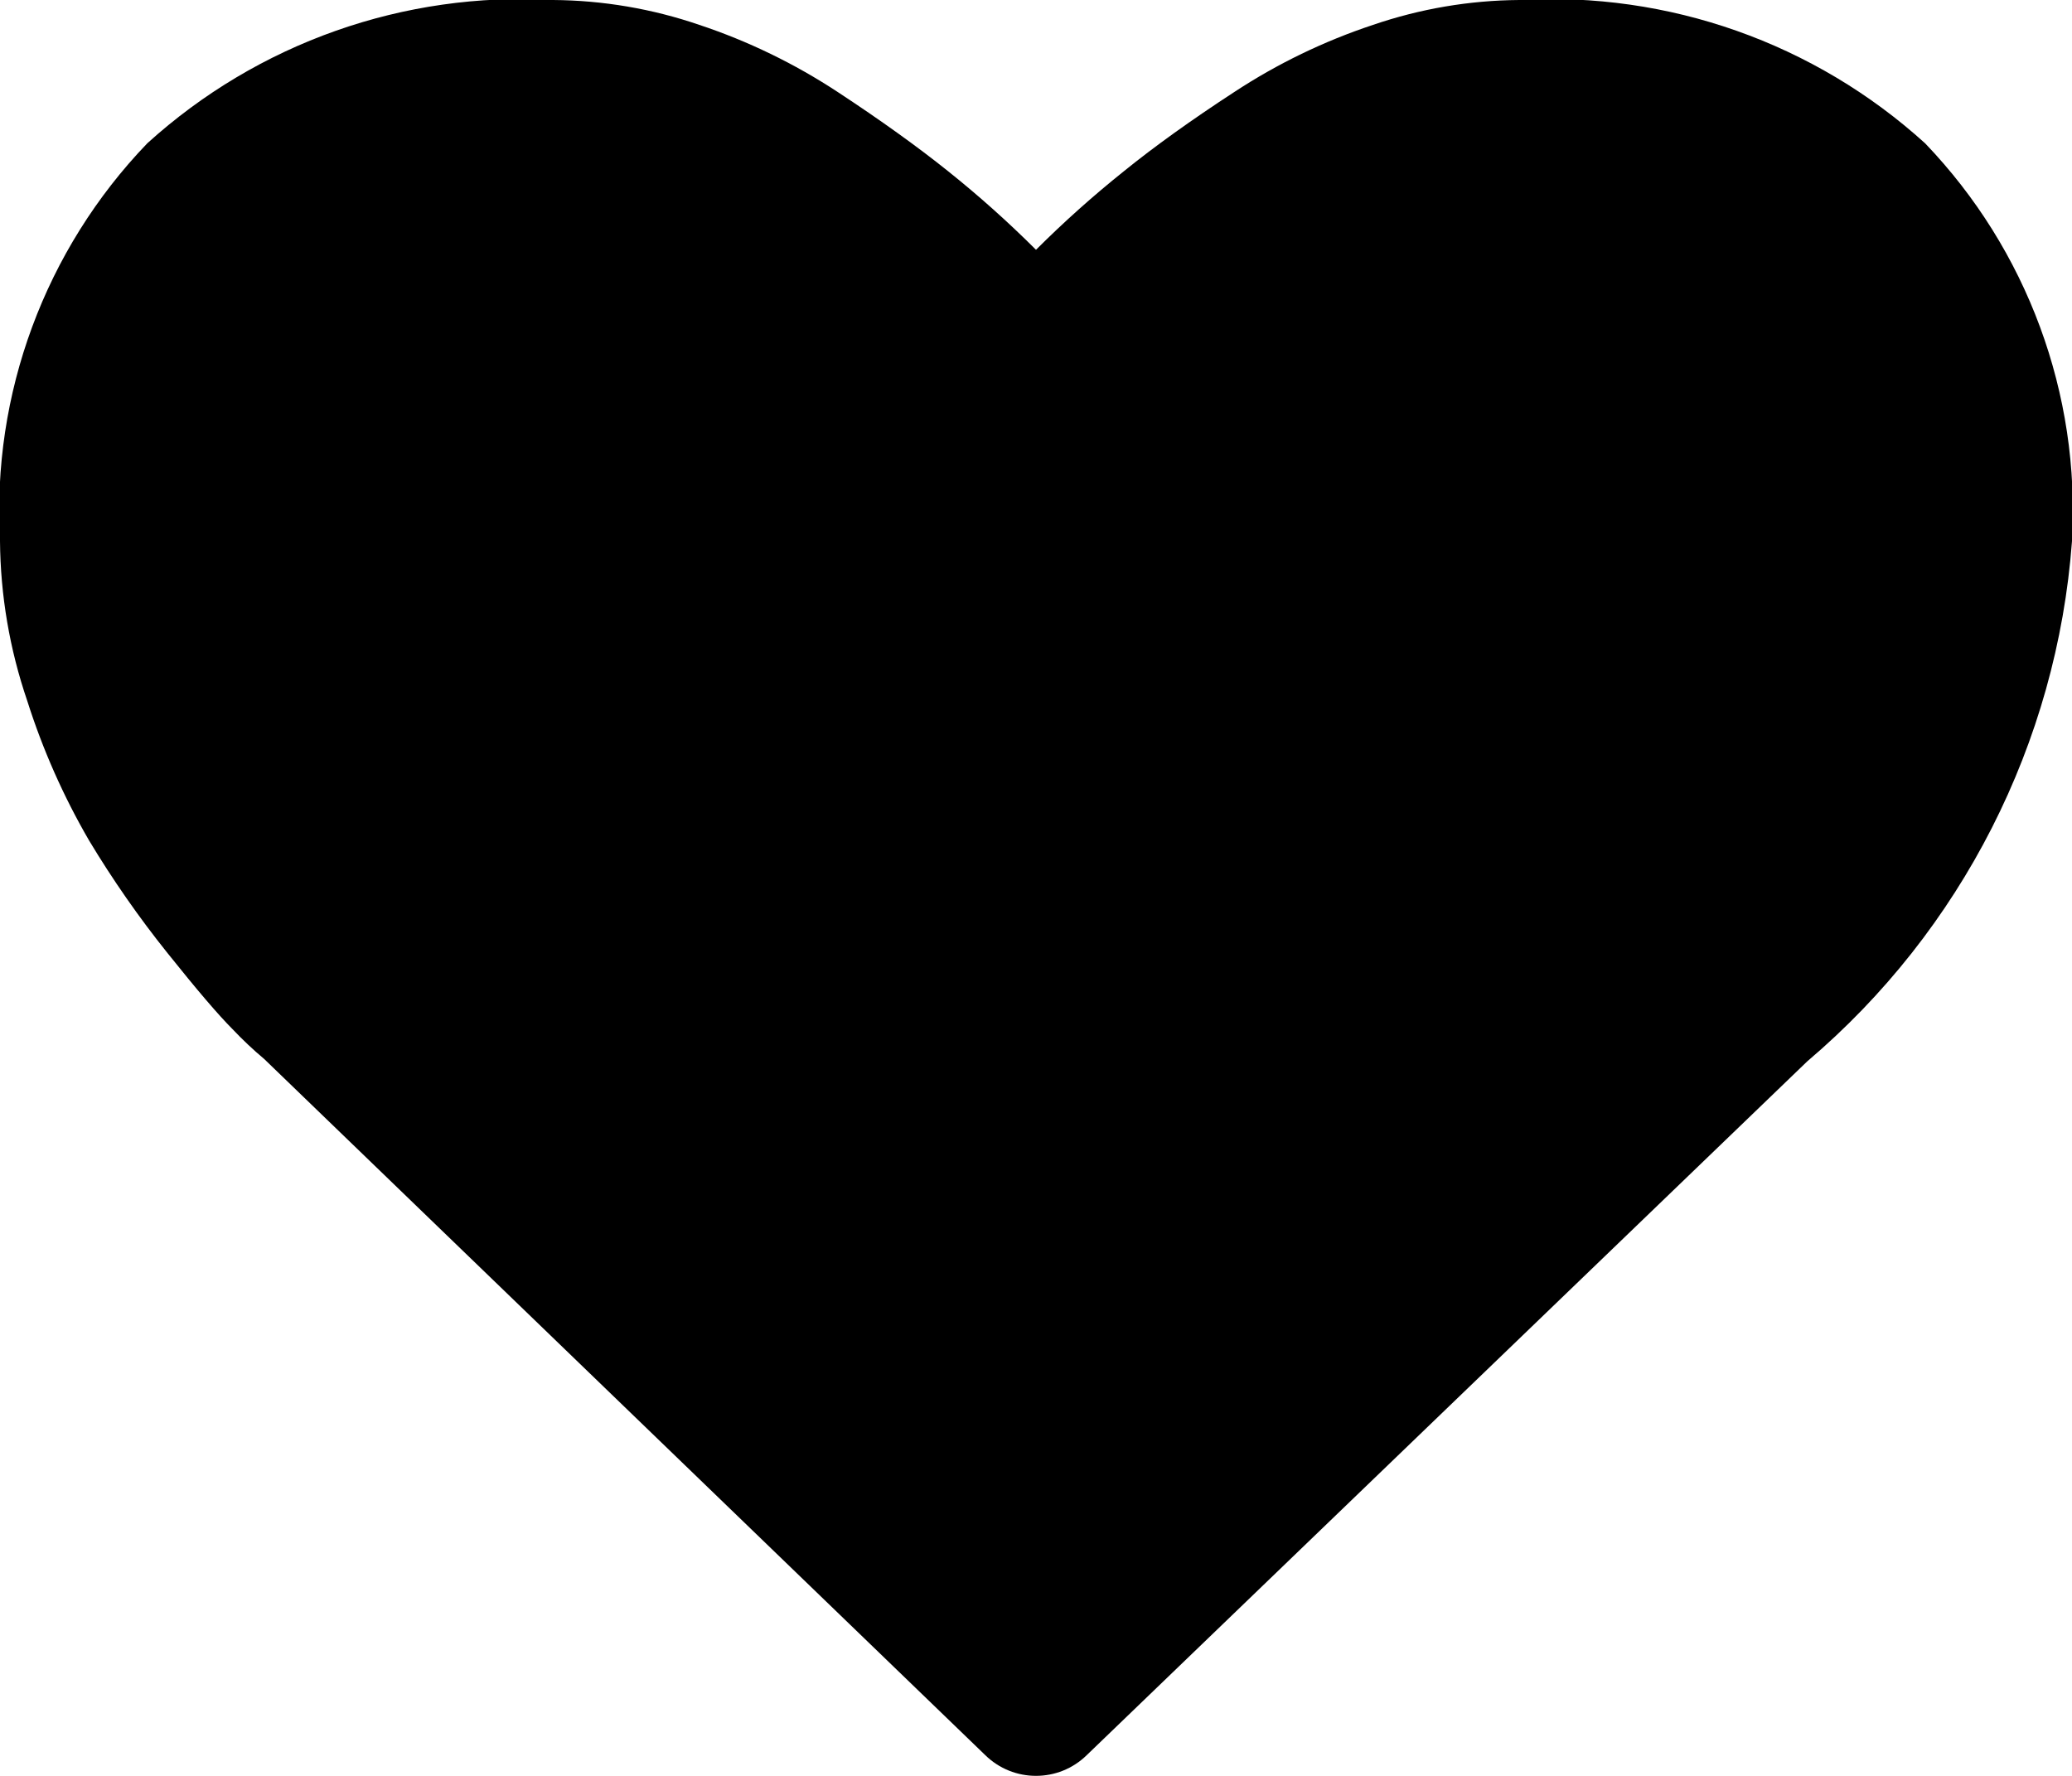
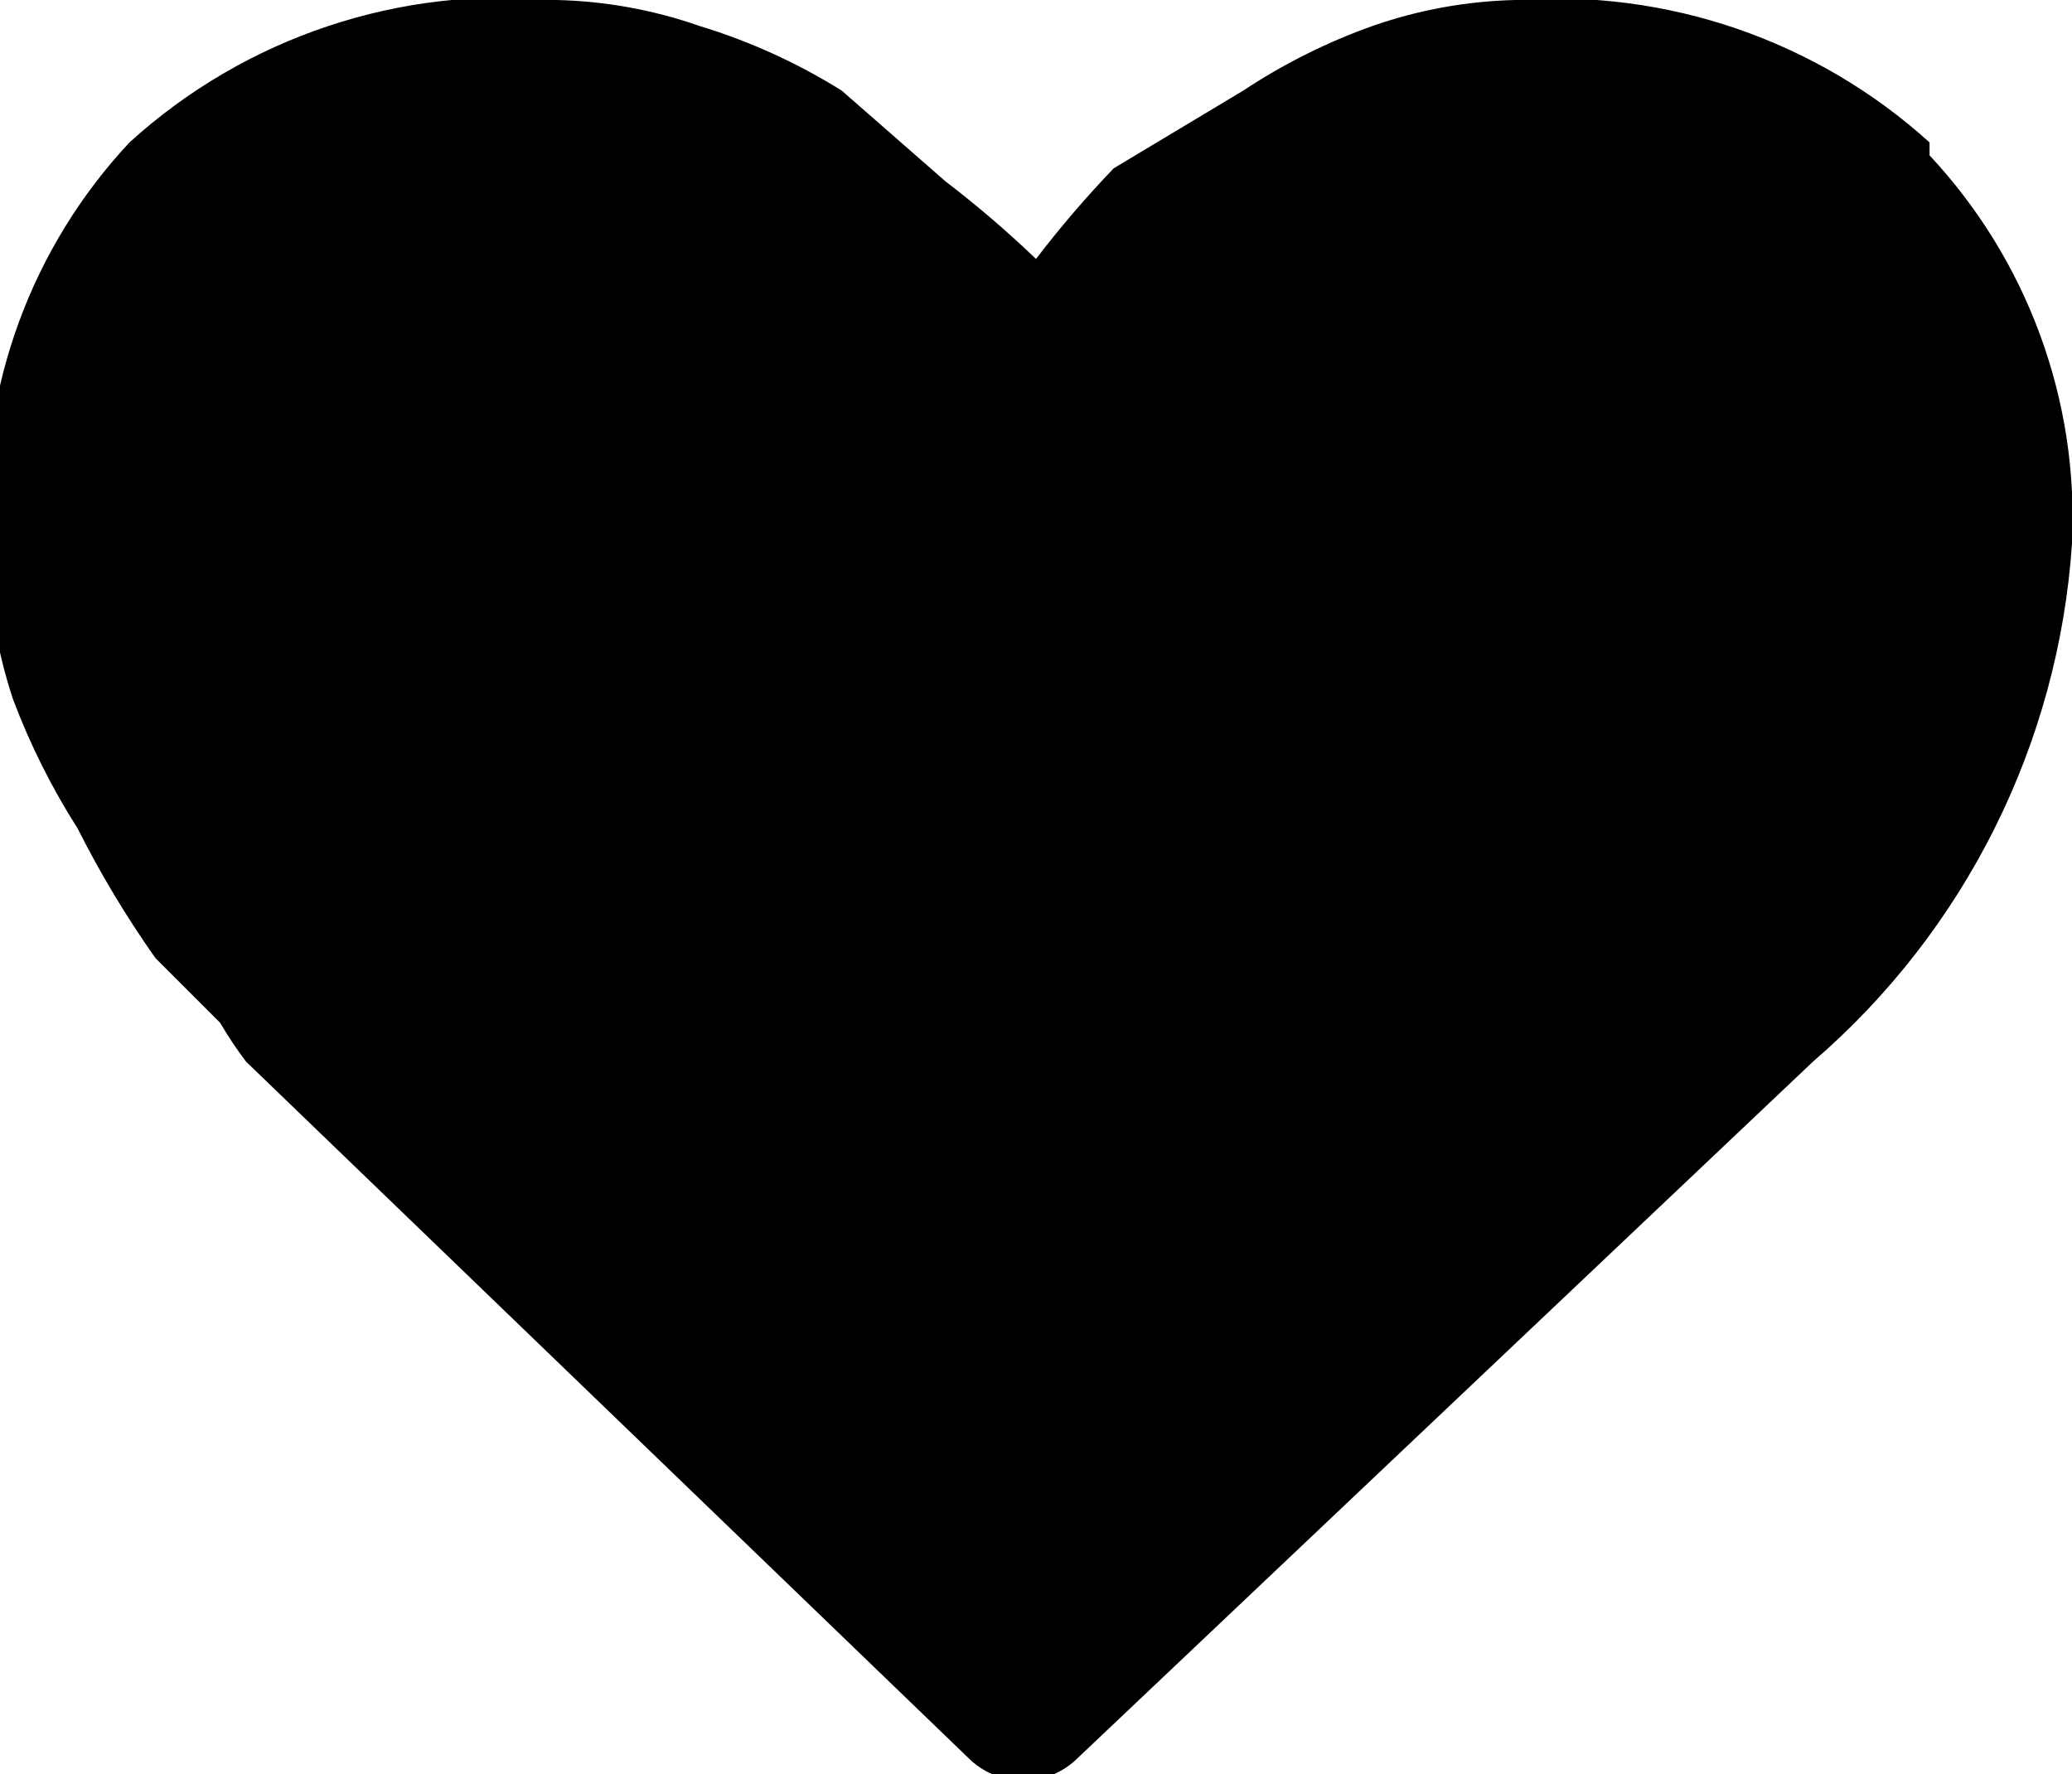
- <svg xmlns="http://www.w3.org/2000/svg" width="16" height="13.714" viewBox="0 0 16 13.714">
-   <g transform="translate(0 -36.547)">
-     <path d="M14.866,37.654a4.294,4.294,0,0,0-3.134-1.107,3.56,3.56,0,0,0-1.129.192,4.565,4.565,0,0,0-1.071.518q-.5.326-.853.612A8.25,8.25,0,0,0,8,38.476a8.261,8.261,0,0,0-.679-.607q-.357-.286-.853-.612A4.571,4.571,0,0,0,5.4,36.739a3.561,3.561,0,0,0-1.129-.192,4.294,4.294,0,0,0-3.134,1.107A4.1,4.1,0,0,0,0,40.726a3.912,3.912,0,0,0,.21,1.232,5.4,5.4,0,0,0,.478,1.08,7.9,7.9,0,0,0,.607.871q.339.424.5.585a2.945,2.945,0,0,0,.246.232L7.607,50.1a.56.56,0,0,0,.786,0l5.563-5.357A5.837,5.837,0,0,0,16,40.726,4.1,4.1,0,0,0,14.866,37.654Z" />
-   </g>
+ <svg xmlns="http://www.w3.org/2000/svg" width="16" height="13.7">
+   <path d="M14.9 1.1A4.3 4.3 0 0011.7 0a3.6 3.6 0 00-1.1.2 4.6 4.6 0 00-1 .5l-1 .6A8.3 8.3 0 008 2a8.3 8.3 0 00-.7-.6L6.5.7A4.6 4.6 0 005.4.2 3.6 3.6 0 004.3 0 4.3 4.3 0 001 1.1a4.1 4.1 0 00-1.1 3 4 4 0 00.2 1.3 5.4 5.4 0 00.5 1 7.9 7.9 0 00.6 1l.5.5a3 3 0 00.2.3l5.6 5.4a.6.6 0 00.8 0L14 8.2a5.8 5.8 0 002-4 4.1 4.1 0 00-1.1-3z" />
</svg>
